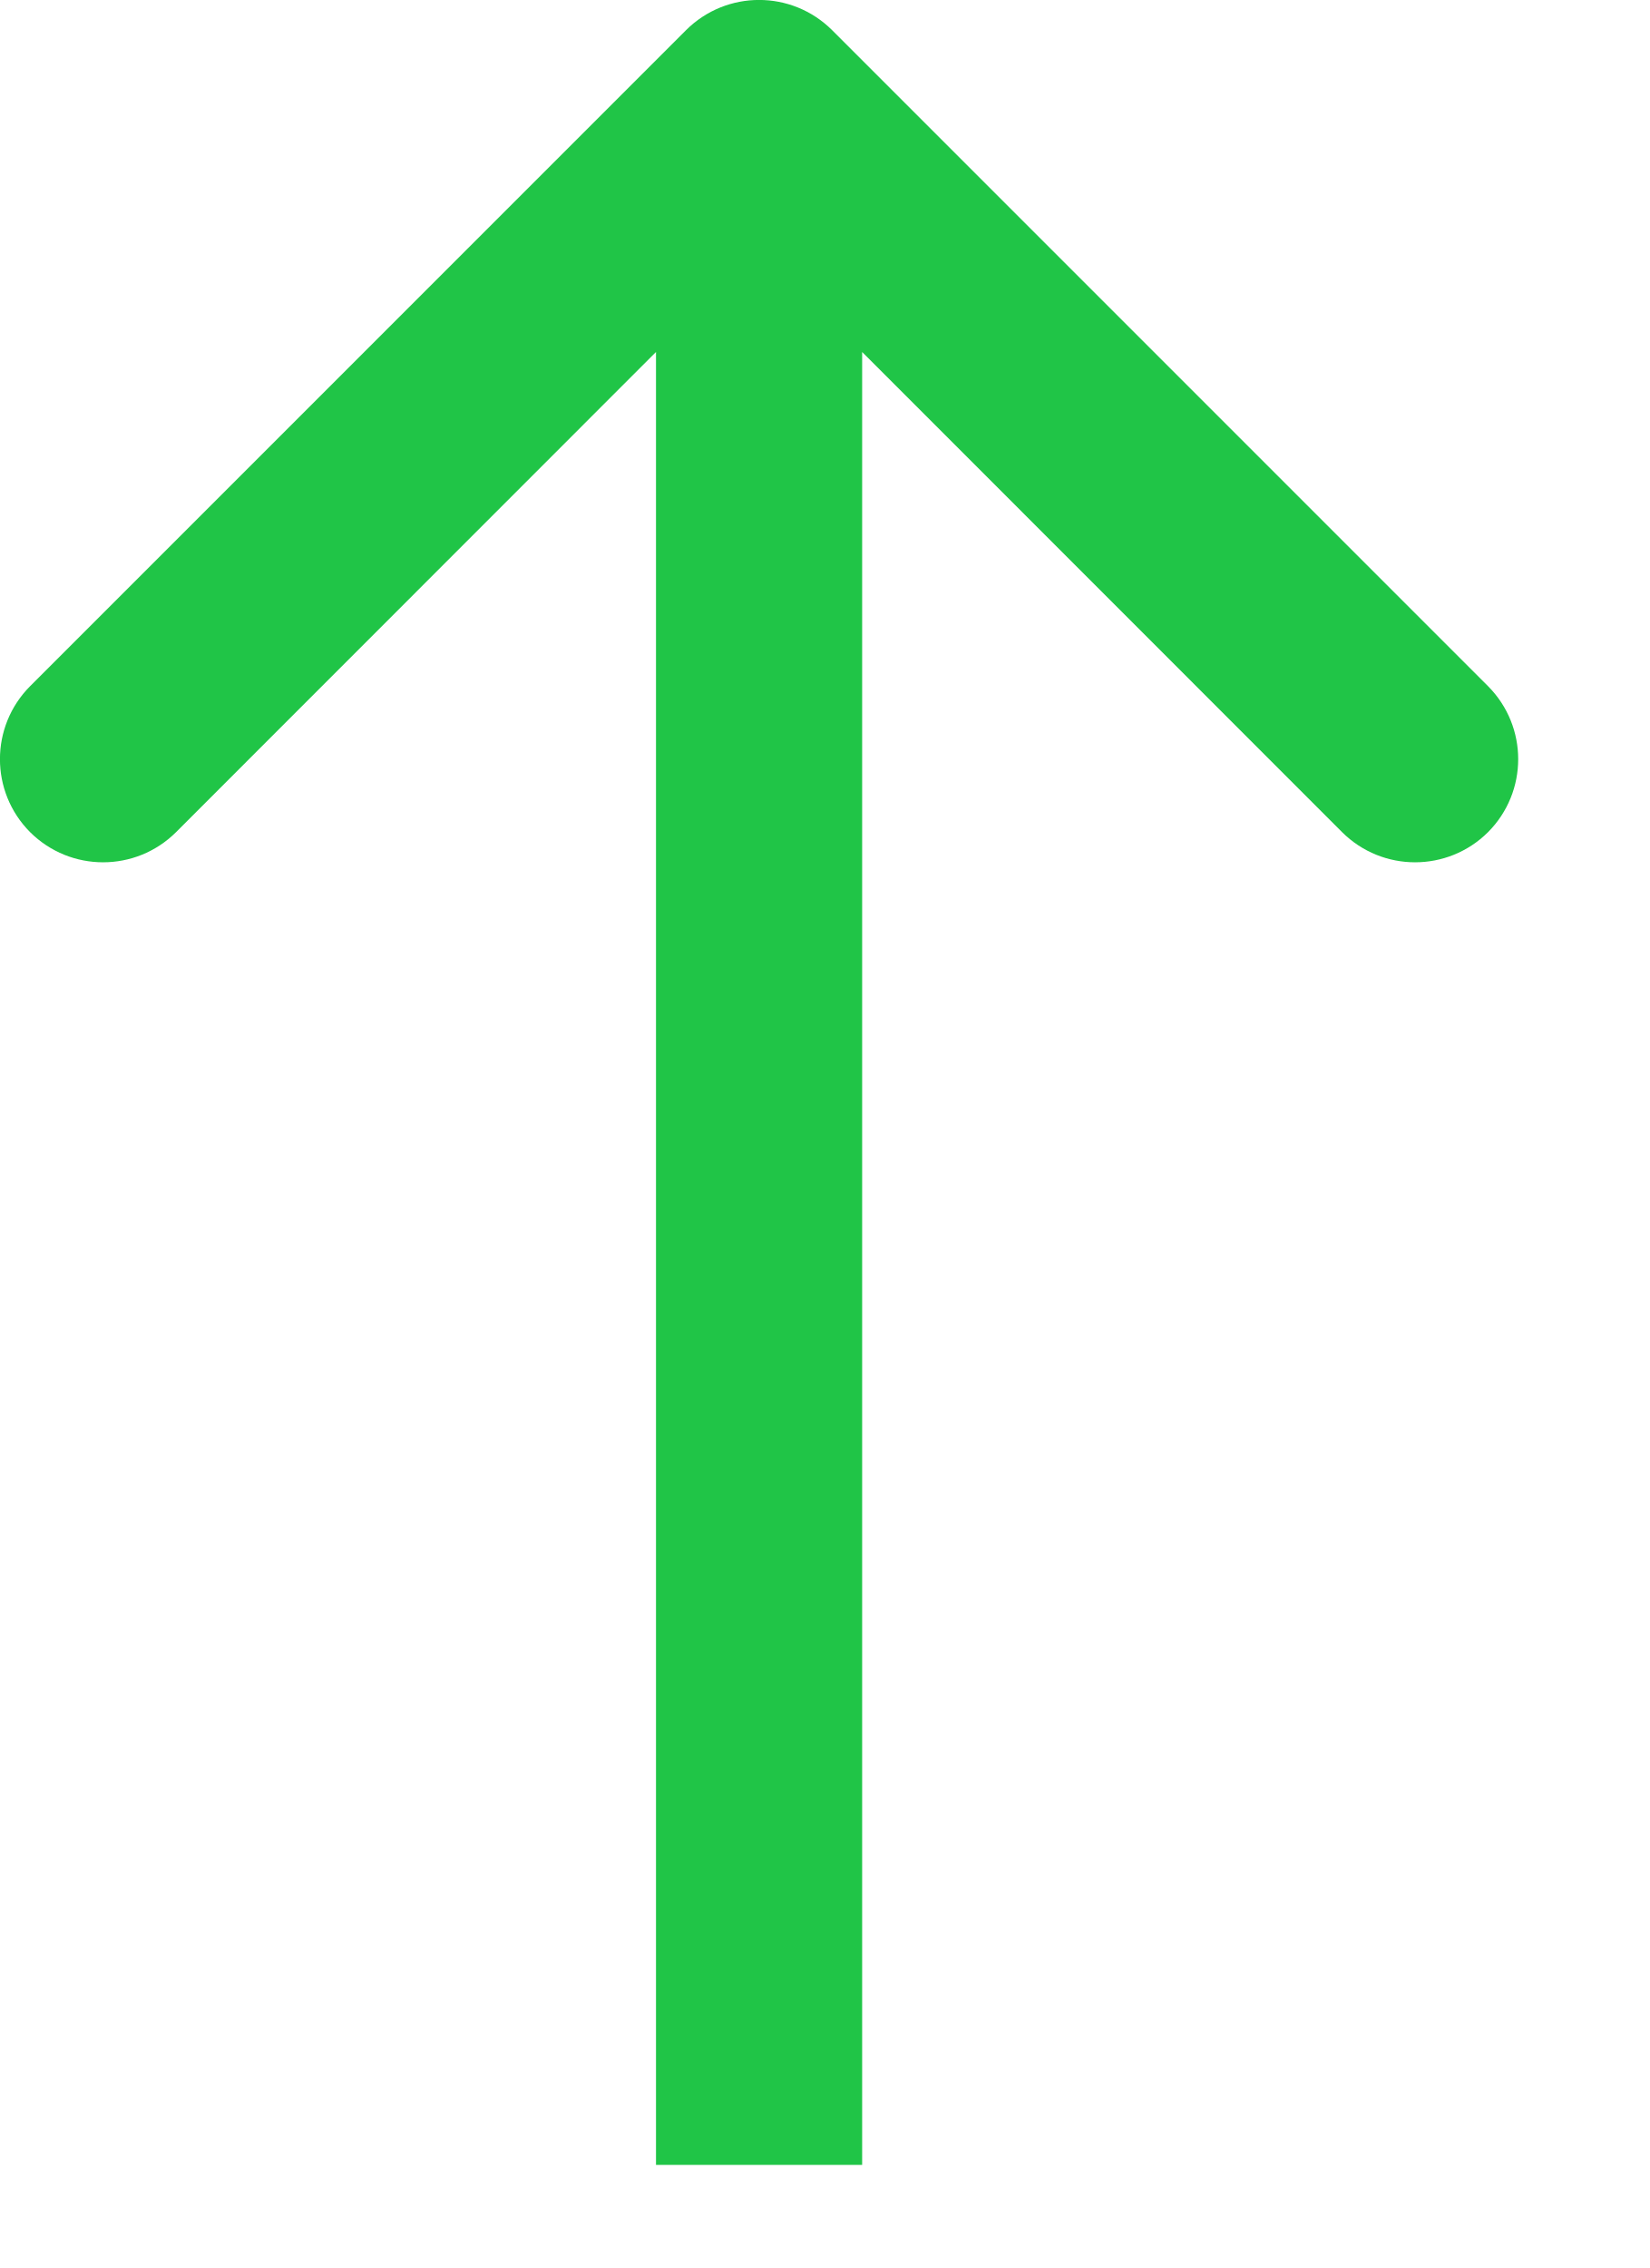
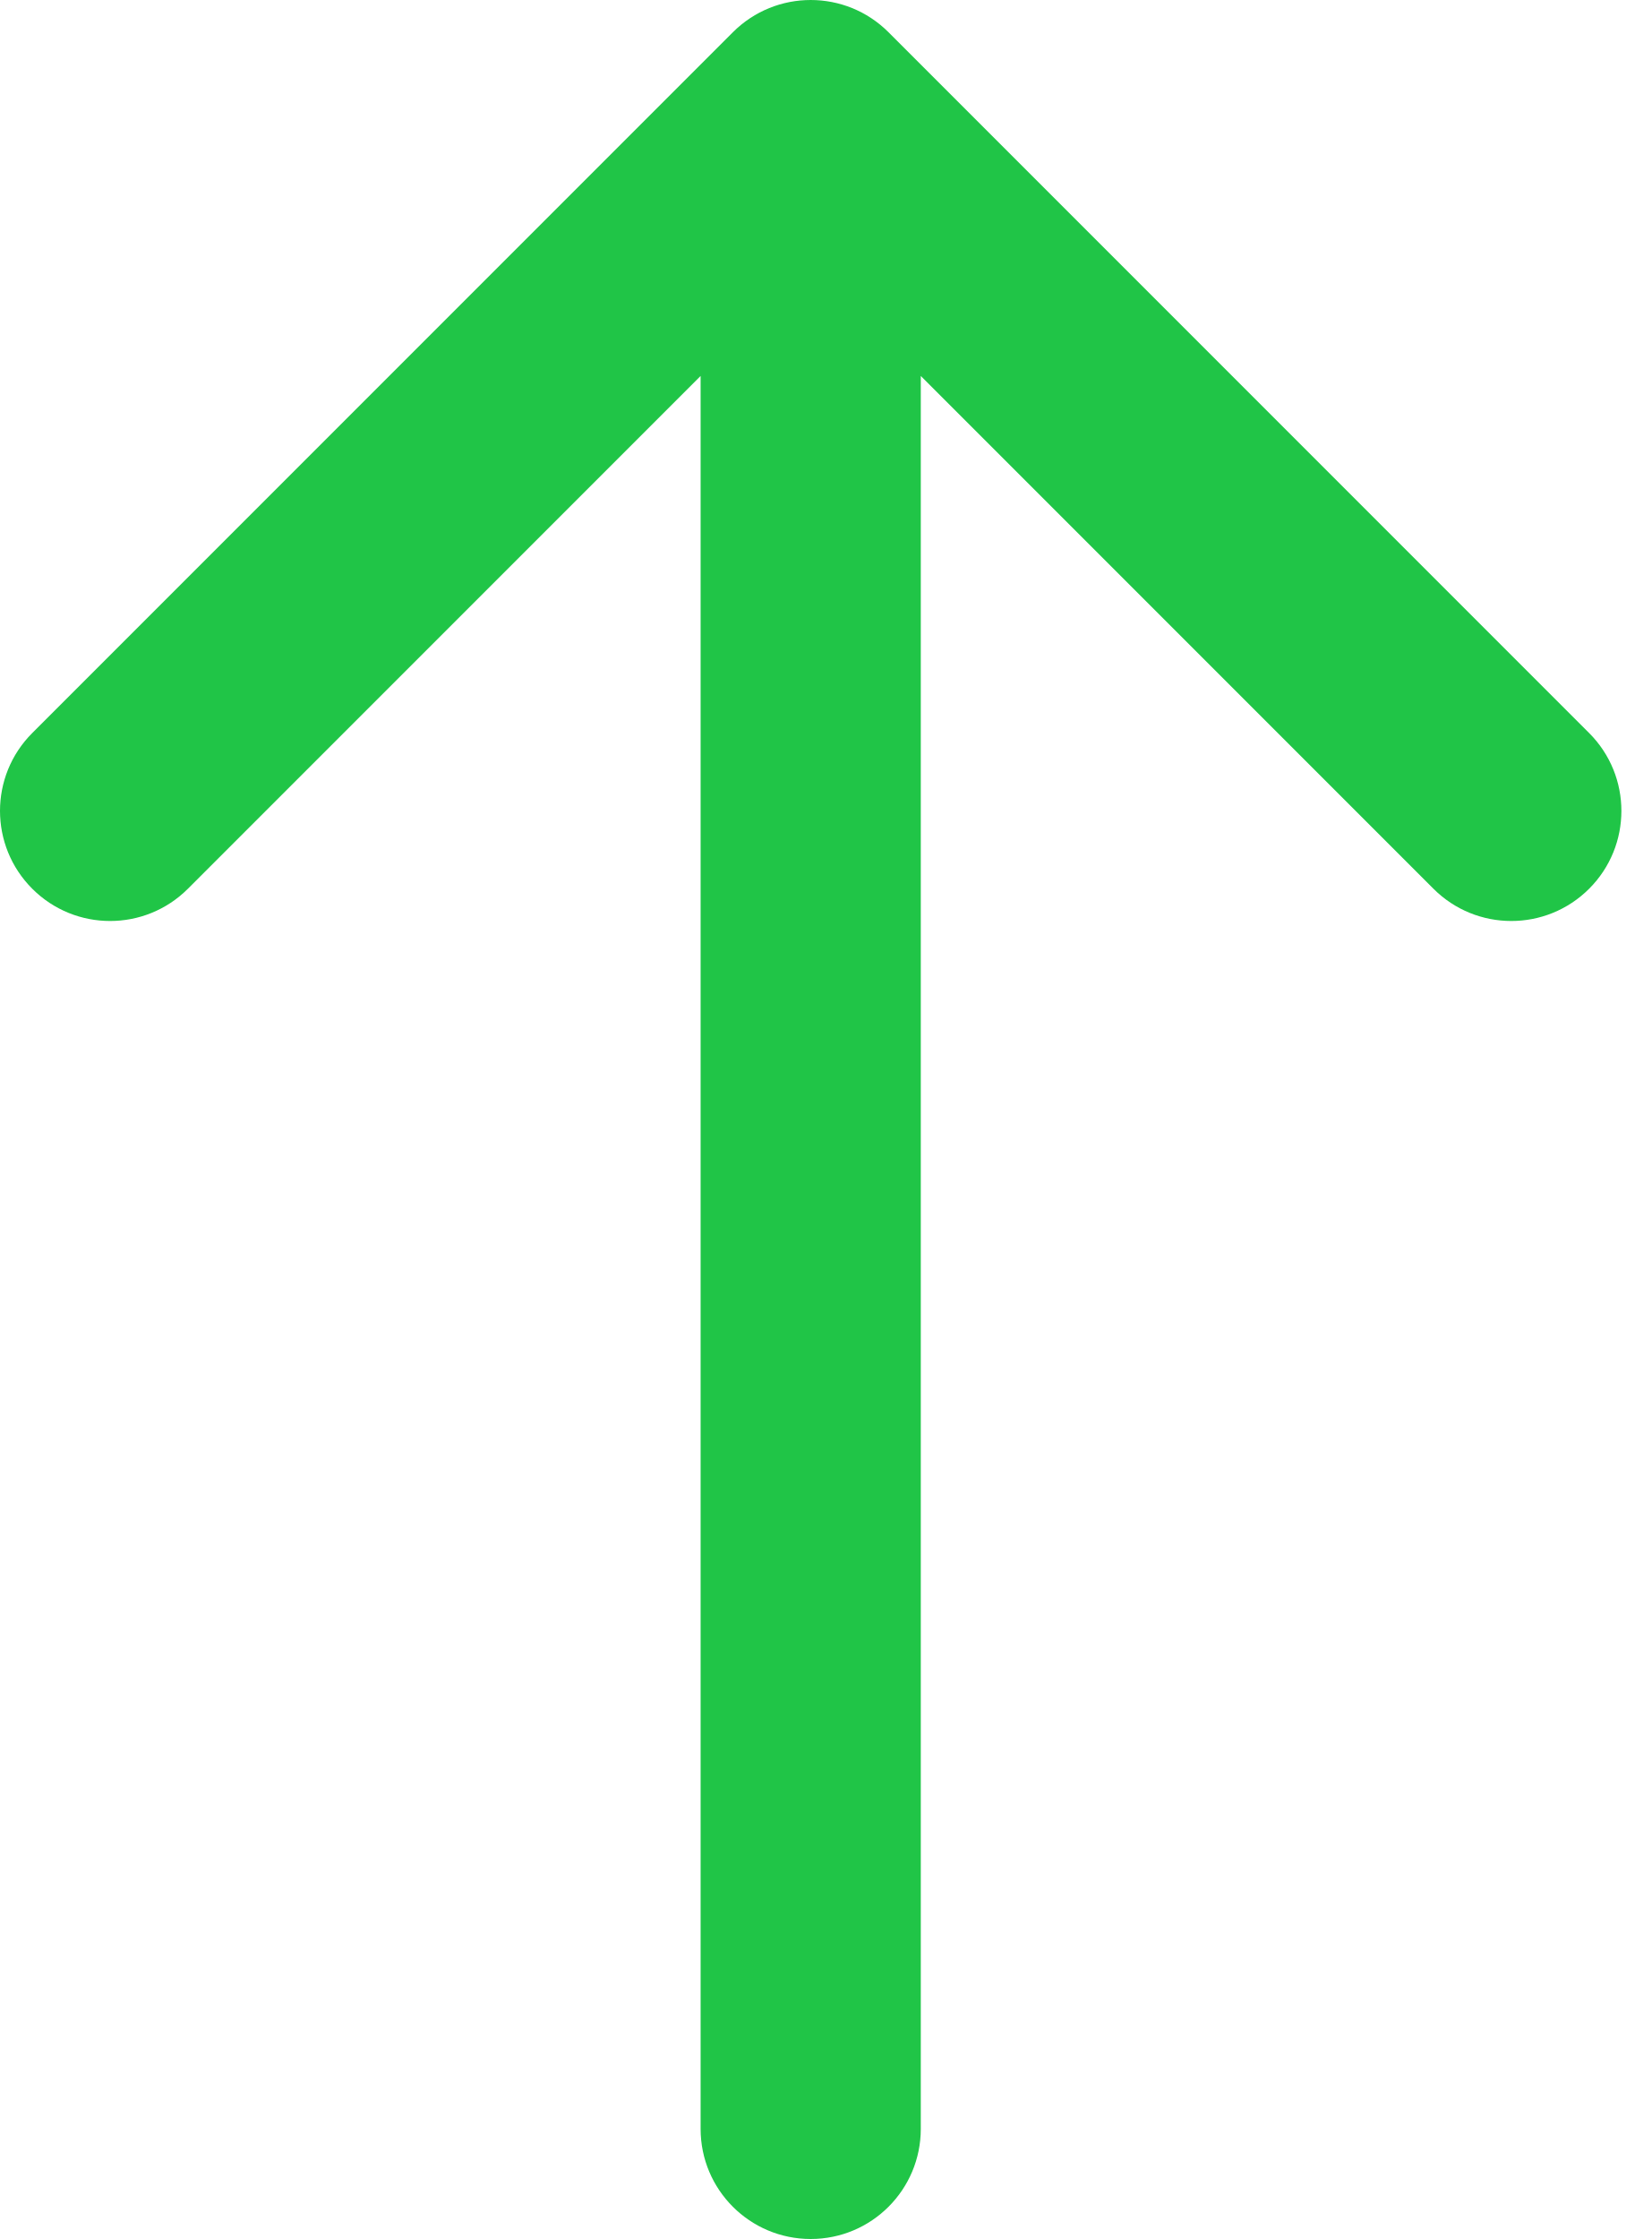
- <svg xmlns="http://www.w3.org/2000/svg" width="8" height="11" viewBox="0 0 8 11" fill="none">
-   <path d="M4.036 0.146C3.84 -0.049 3.524 -0.049 3.328 0.146L0.146 3.328C-0.049 3.524 -0.049 3.84 0.146 4.036C0.342 4.231 0.658 4.231 0.854 4.036L3.682 1.207L6.51 4.036C6.706 4.231 7.022 4.231 7.218 4.036C7.413 3.84 7.413 3.524 7.218 3.328L4.036 0.146ZM3.682 10.5L4.182 10.5V0.5L3.682 0.5L3.182 0.5V10.5L3.682 10.5Z" fill="#20C547" />
+ <svg xmlns="http://www.w3.org/2000/svg" width="45" height="61" viewBox="0 0 45 61" fill="none">
+   <path d="M19.092 58C19.092 59.657 20.435 61 22.092 61C23.749 61 25.092 59.657 25.092 58L22.092 58L19.092 58ZM24.213 0.879C23.042 -0.293 21.142 -0.293 19.971 0.879L0.879 19.971C-0.293 21.142 -0.293 23.042 0.879 24.213C2.05 25.385 3.95 25.385 5.121 24.213L22.092 7.243L39.062 24.213C40.234 25.385 42.133 25.385 43.305 24.213C44.477 23.042 44.477 21.142 43.305 19.971L24.213 0.879ZM22.092 58L25.092 58L25.092 3L22.092 3L19.092 3L19.092 58L22.092 58Z" fill="#20C547" />
</svg>
